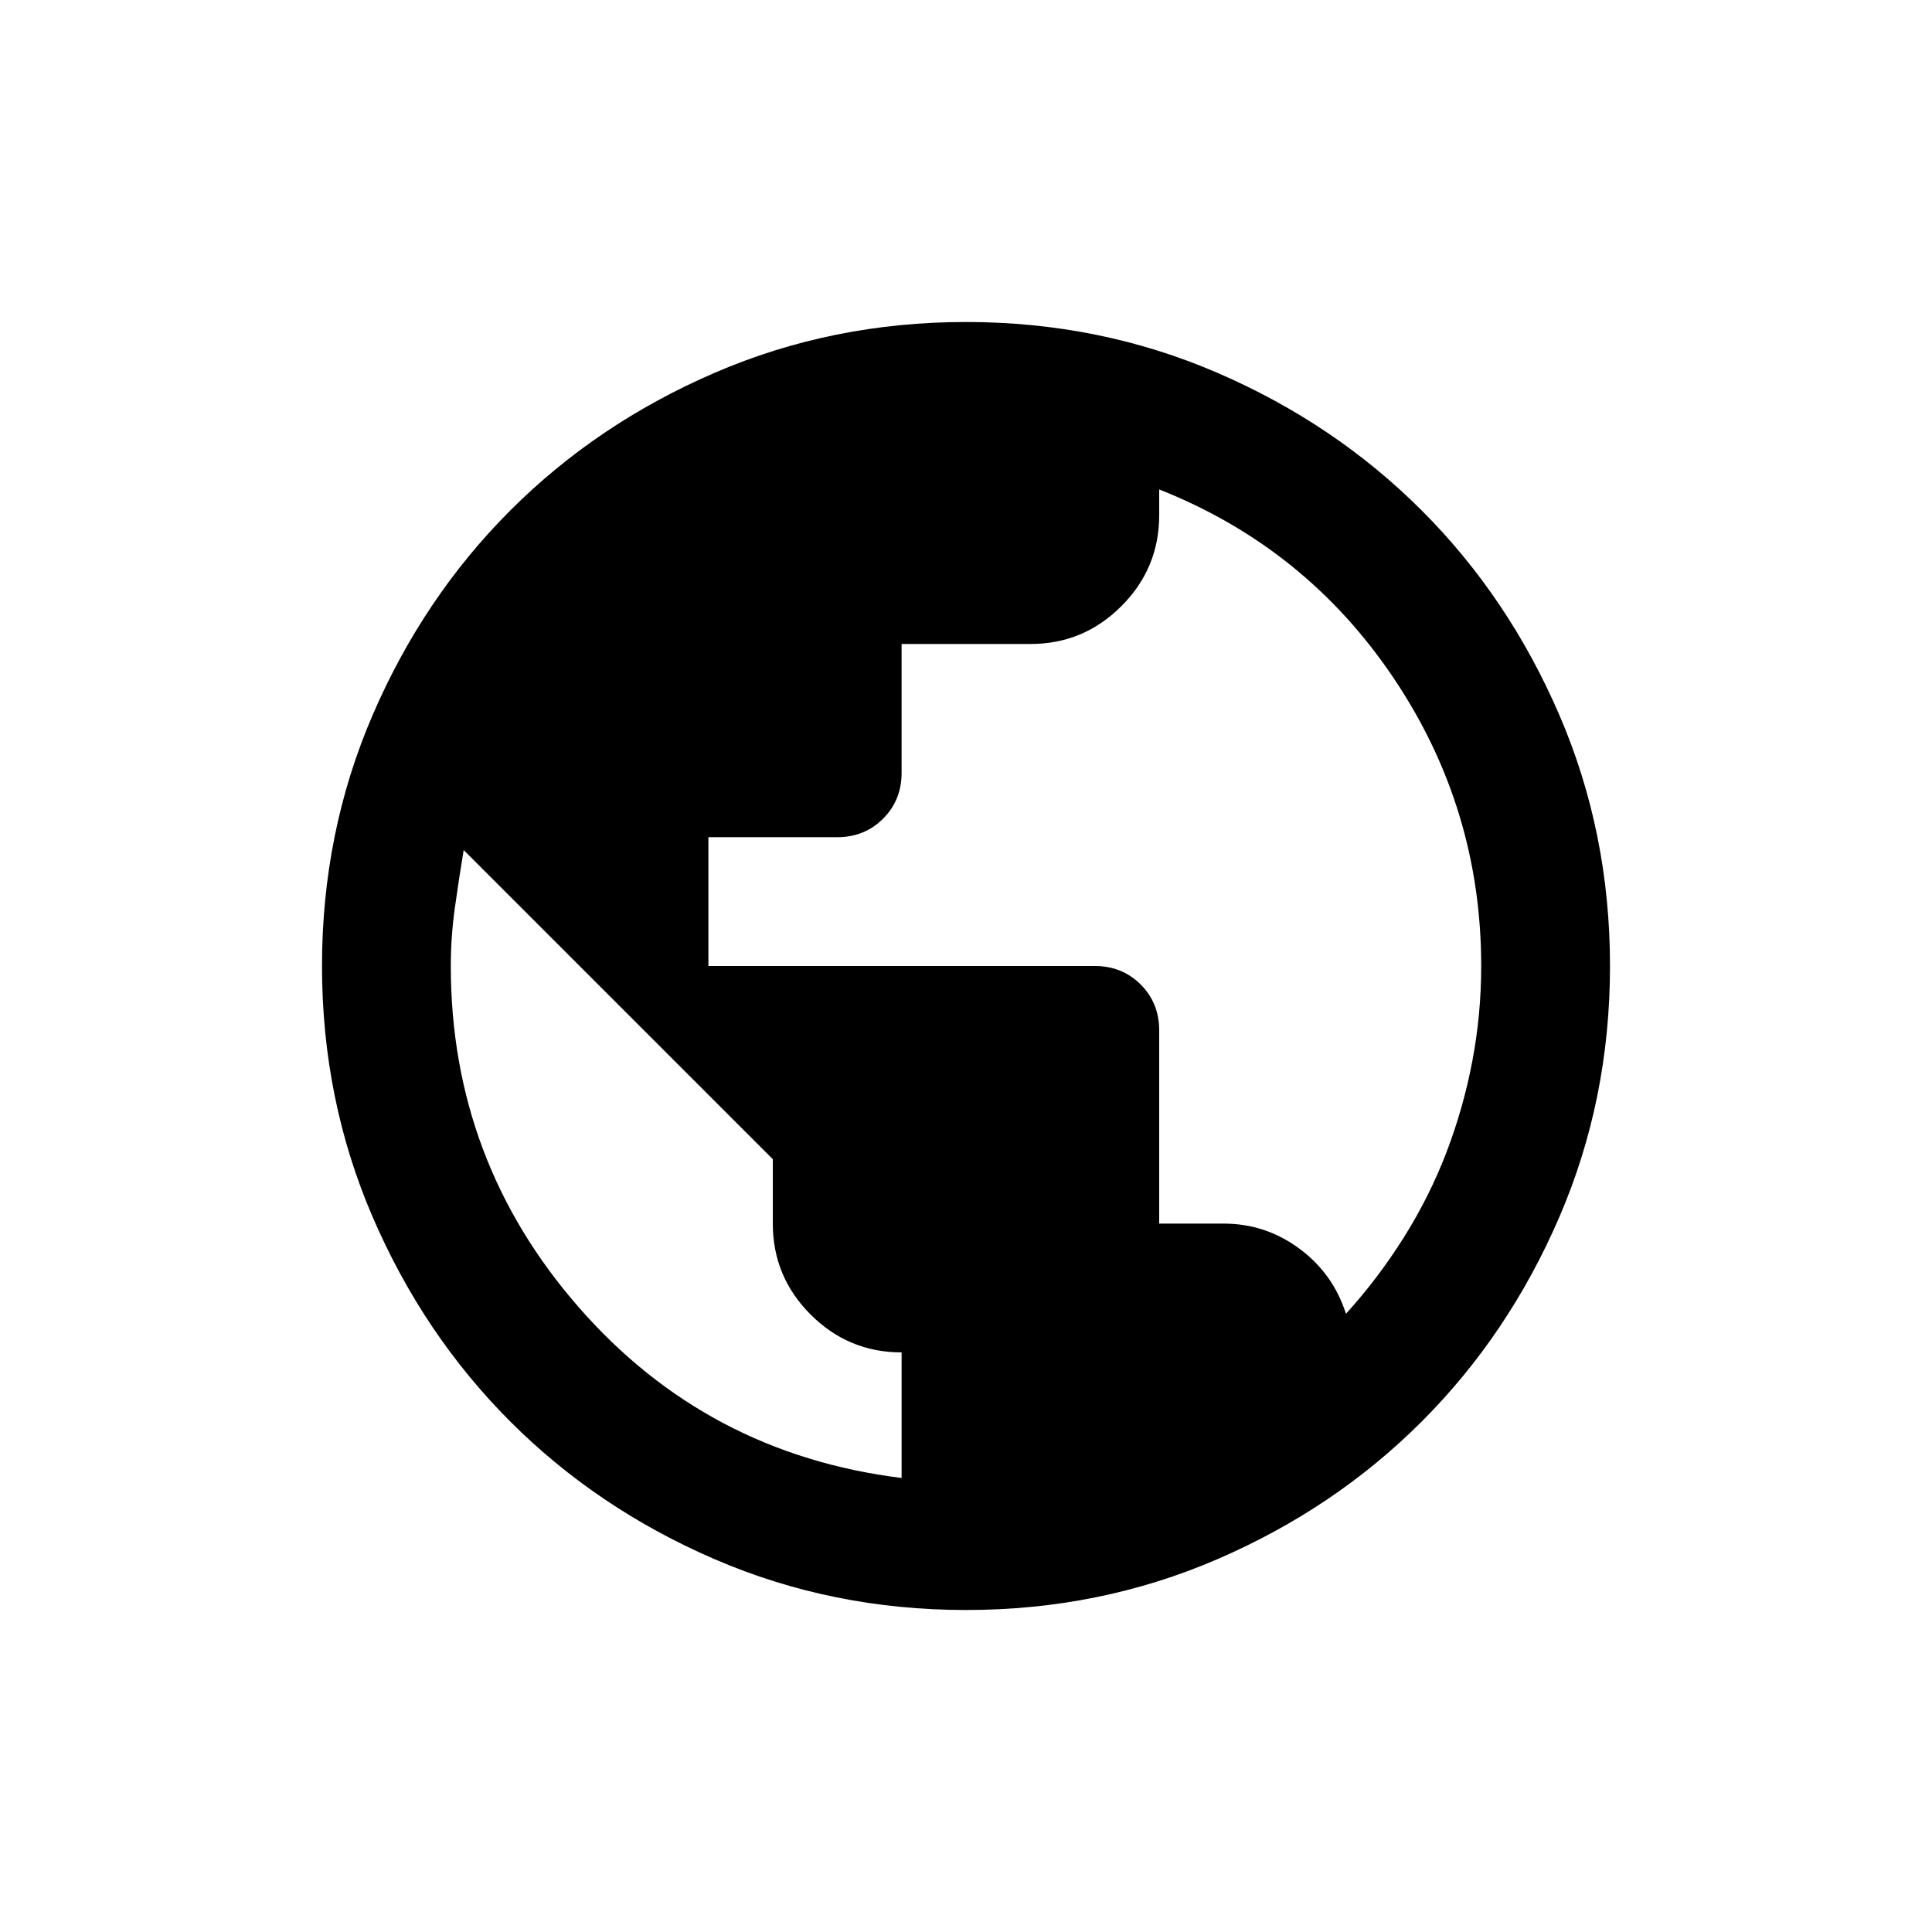
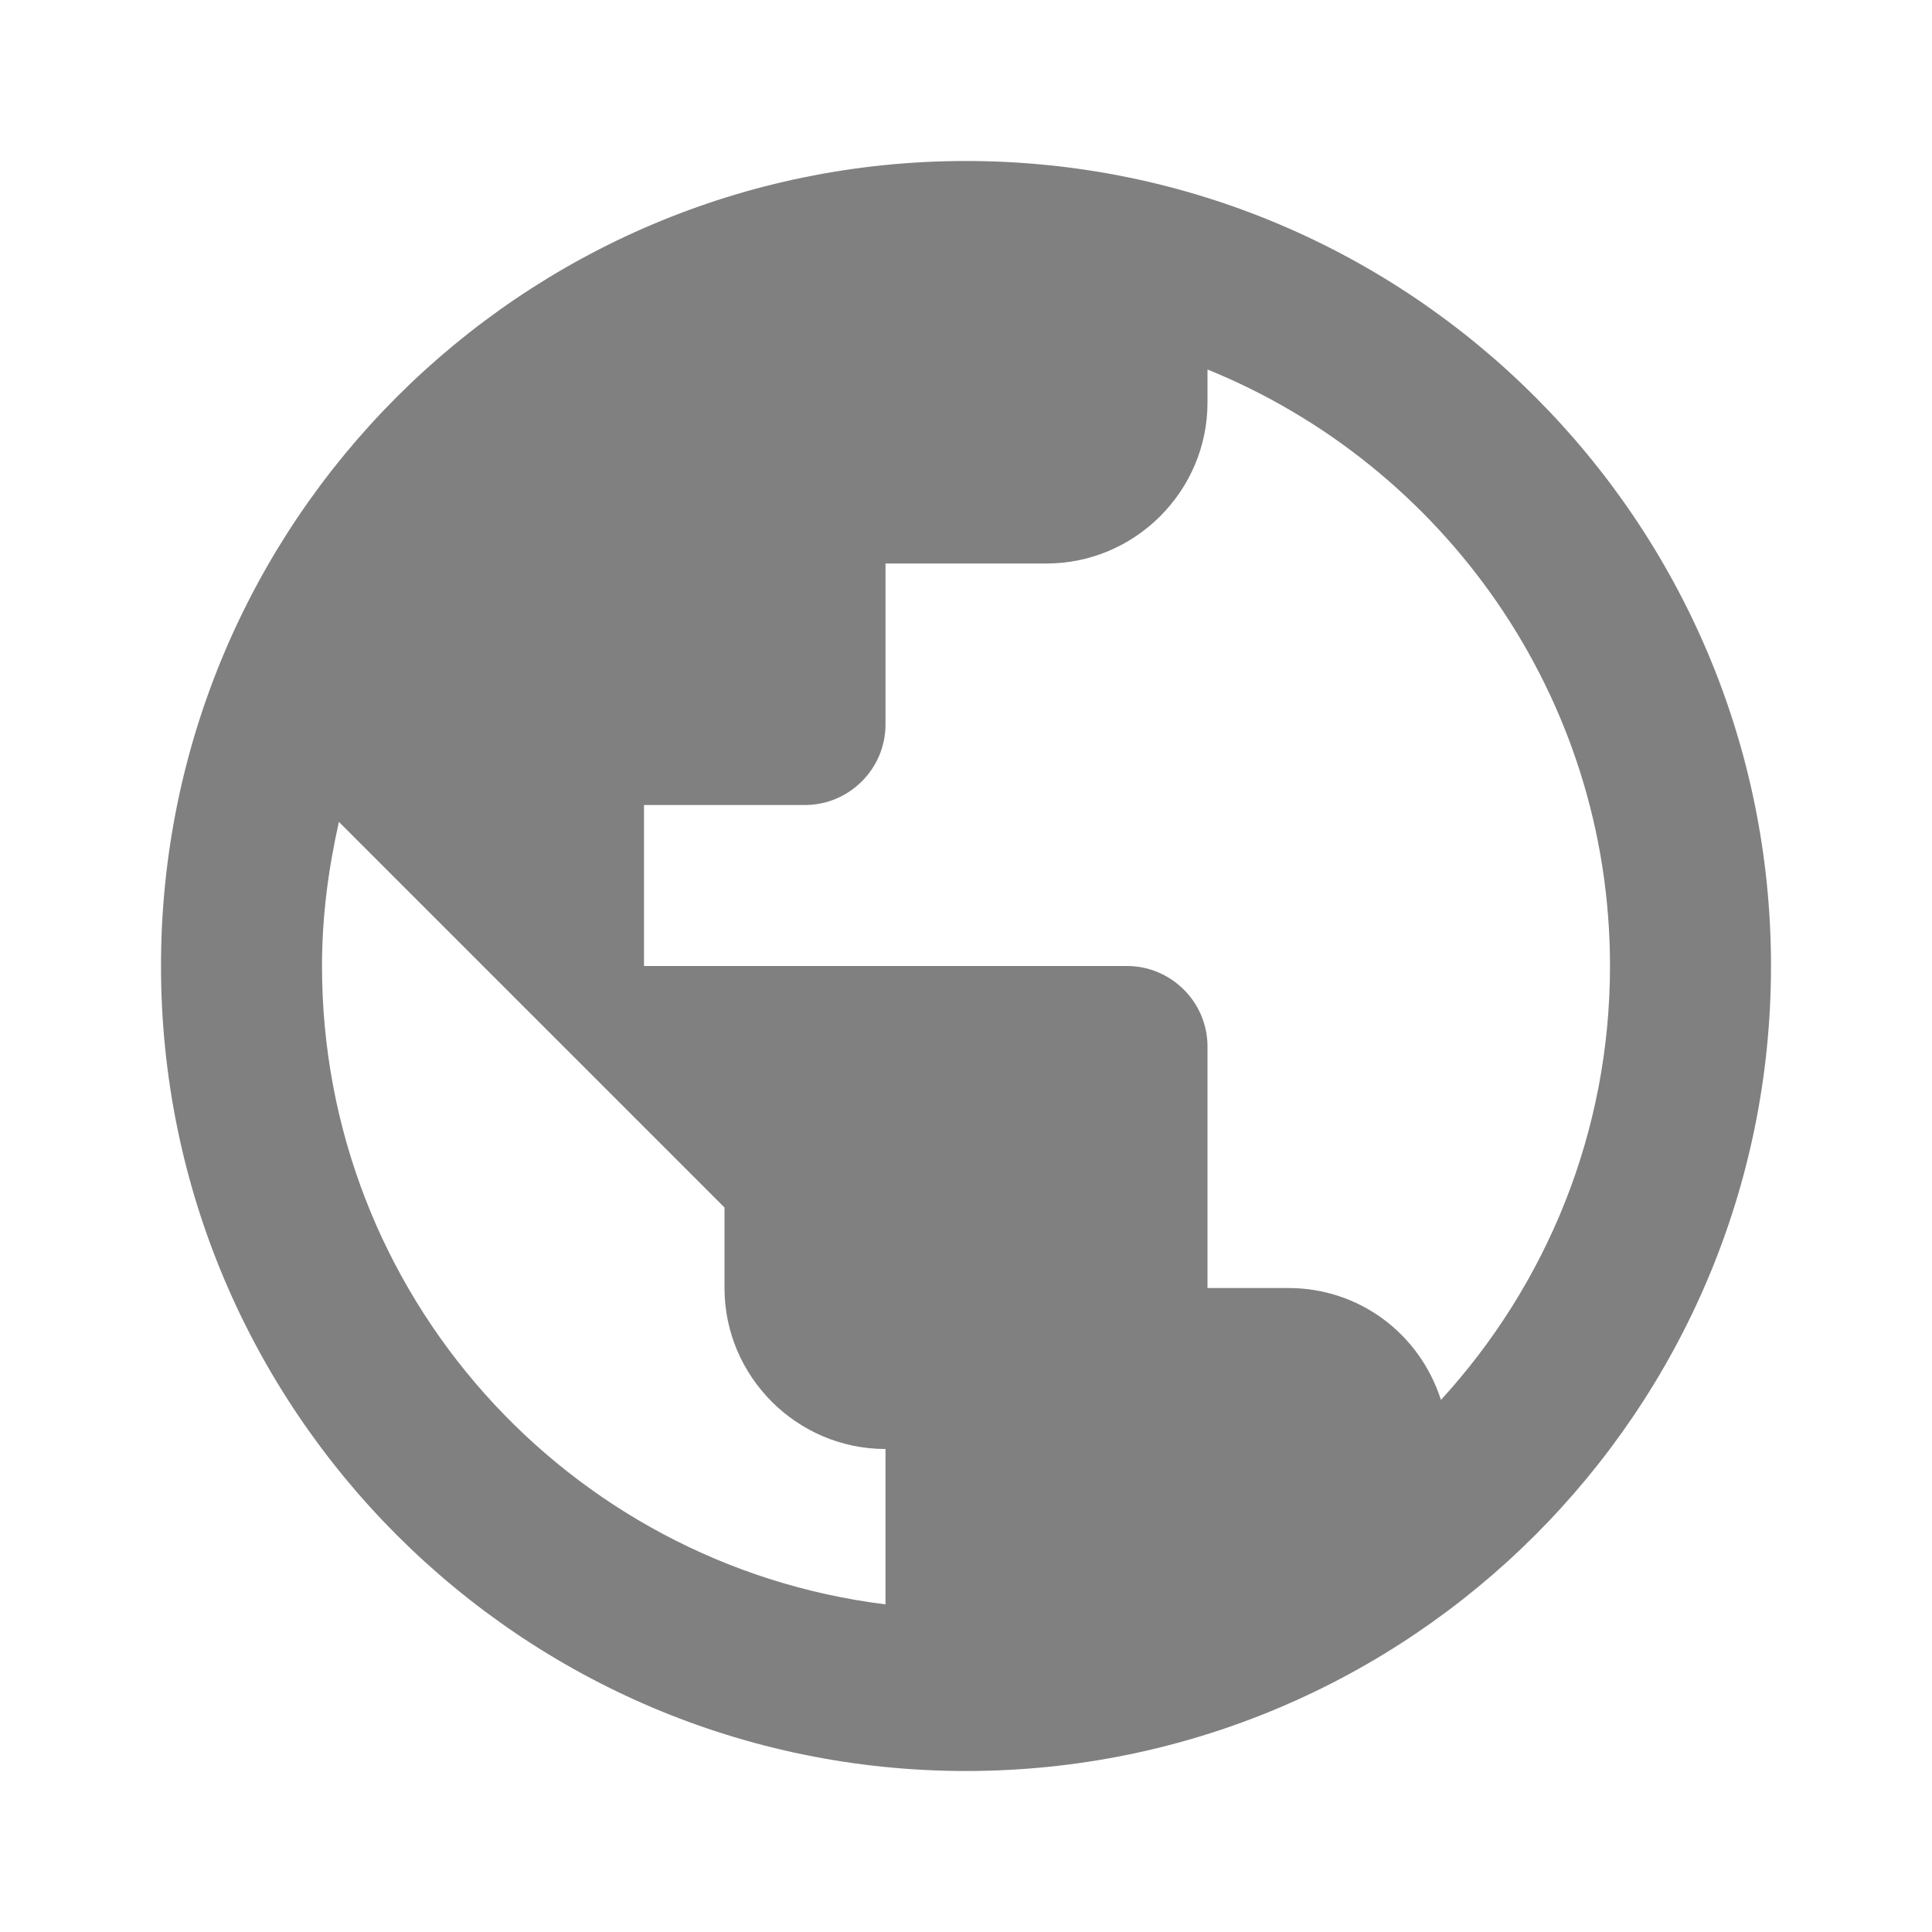
- <svg xmlns="http://www.w3.org/2000/svg" height="24px" viewBox="0 -960 960 960" width="24px" fill="#5f6368" version="1.1" id="svg4">
-   <defs id="defs8" />
-   <path d="m 480,-160 q -66.4,0 -124.8,-25.2 -58.4,-25.2 -101.6,-68.4 -43.2,-43.2 -68.4,-101.6 Q 160,-413.6 160,-480 q 0,-66.4 25.2,-124.8 25.2,-58.4 68.4,-101.6 43.2,-43.2 101.6,-68.4 58.4,-25.2 124.8,-25.2 66.4,0 124.8,25.2 58.4,25.2 101.6,68.4 43.2,43.2 68.4,101.6 25.2,58.4 25.2,124.8 0,66.4 -25.2,124.8 -25.2,58.4 -68.4,101.6 -43.2,43.2 -101.6,68.4 Q 546.4,-160 480,-160 Z m -32,-65.6 V -288 q -26.4,0 -45.2,-18.8 Q 384,-325.6 384,-352 v -32 L 230.4,-537.6 q -2.4,14.4 -4.4,28.8 -2,14.4 -2,28.8 0,96.8 63.6,169.6 63.6,72.8 160.4,84.8 z m 220.8,-81.6 q 16,-17.6 28.8,-38 12.8,-20.4 21.2,-42.4 8.4,-22 12.8,-45.2 4.4,-23.2 4.4,-47.2 0,-78.4 -43.6,-143.2 Q 648.8,-688 576,-716.8 v 12.8 q 0,26.4 -18.8,45.2 -18.8,18.8 -45.2,18.8 h -64 v 64 q 0,13.6 -9.2,22.8 -9.2,9.2 -22.8,9.2 h -64 v 64 h 192 q 13.6,0 22.8,9.2 9.2,9.2 9.2,22.8 v 96 h 32 q 20.8,0 37.6,12.4 16.8,12.4 23.2,32.4 z" id="path2" style="fill:#000000;stroke-width:0.8" />
+ <svg xmlns="http://www.w3.org/2000/svg" viewBox="0 0 24 24" fill="black" width="48px" height="48px" version="1.1" id="svg6">
+   <defs id="defs10" />
+   <path d="M0 0h24v24H0z" fill="none" id="path2" />
+   <path d="M12 2C6.48 2 2 6.48 2 12s4.48 10 10 10 10-4.48 10-10S17.52 2 12 2zm-1 17.93c-3.95-.49-7-3.85-7-7.93 0-.62.08-1.21.21-1.79L9 15v1c0 1.1.9 2 2 2v1.93zm6.9-2.54c-.26-.81-1-1.39-1.9-1.39h-1v-3c0-.55-.45-1-1-1H8v-2h2c.55 0 1-.45 1-1V7h2c1.1 0 2-.9 2-2v-.41c2.93 1.19 5 4.06 5 7.41 0 2.08-.8 3.97-2.1 5.39z" id="path4" style="fill:#808080" />
</svg>
